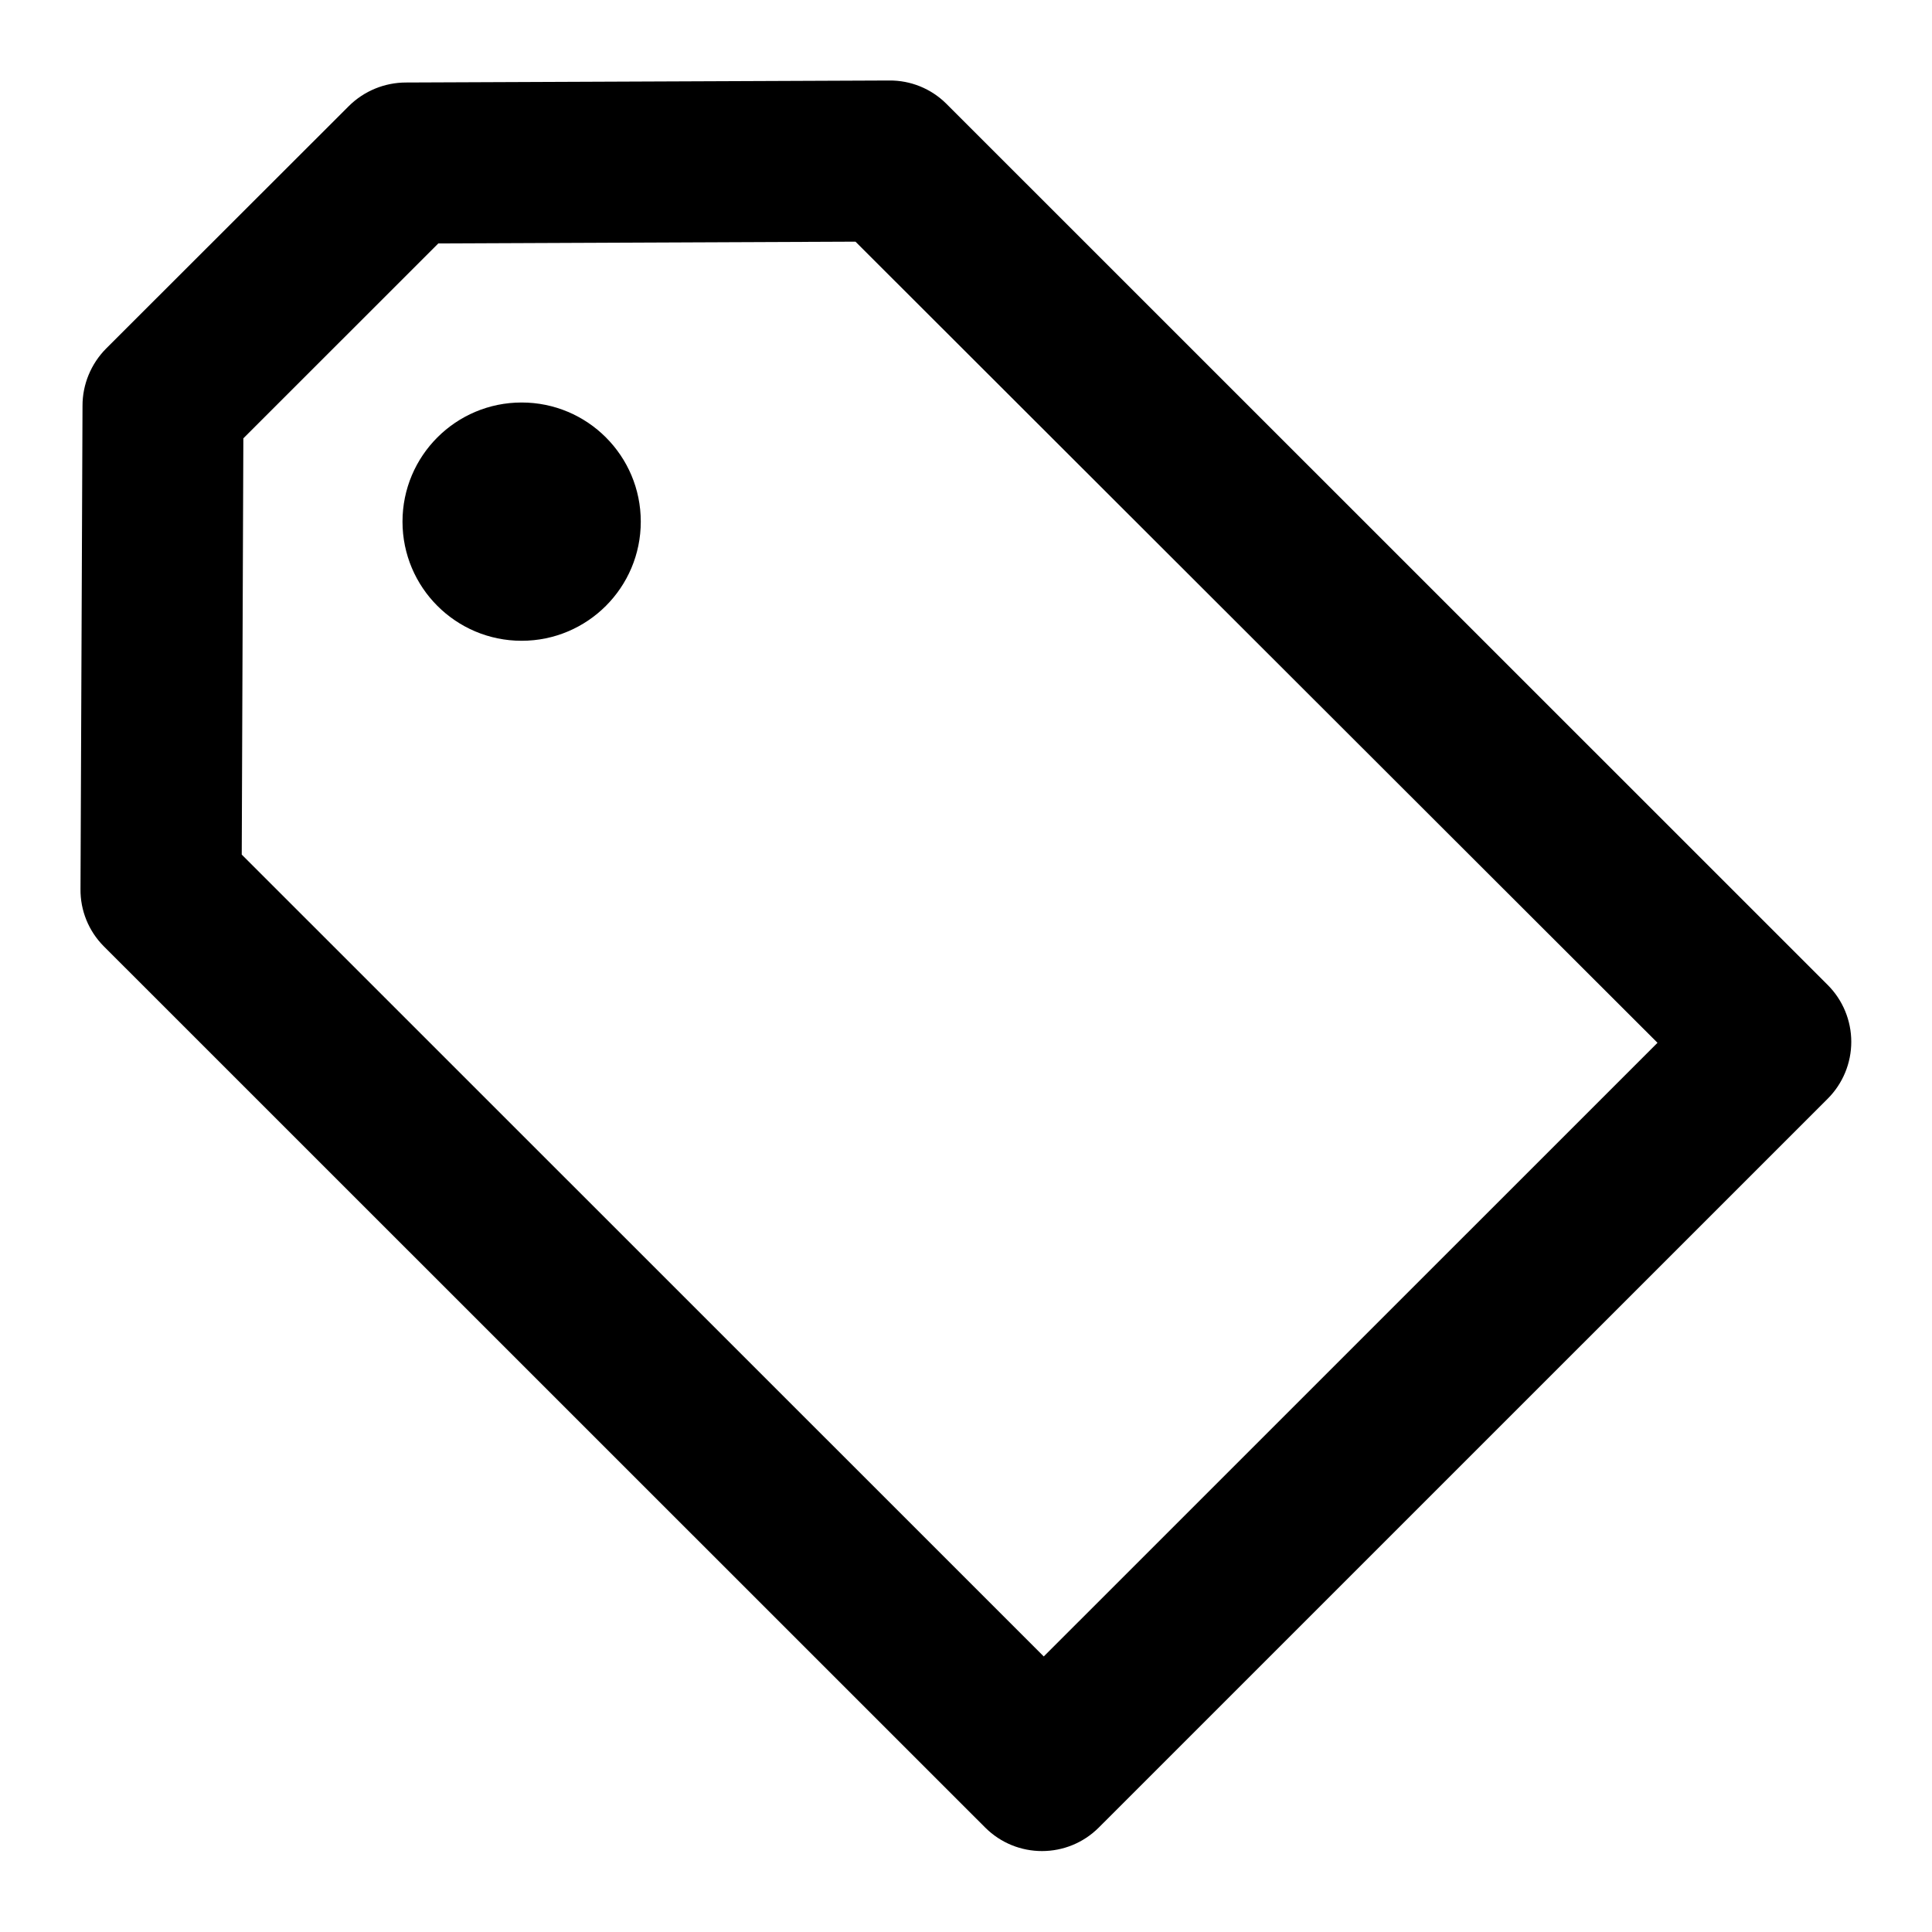
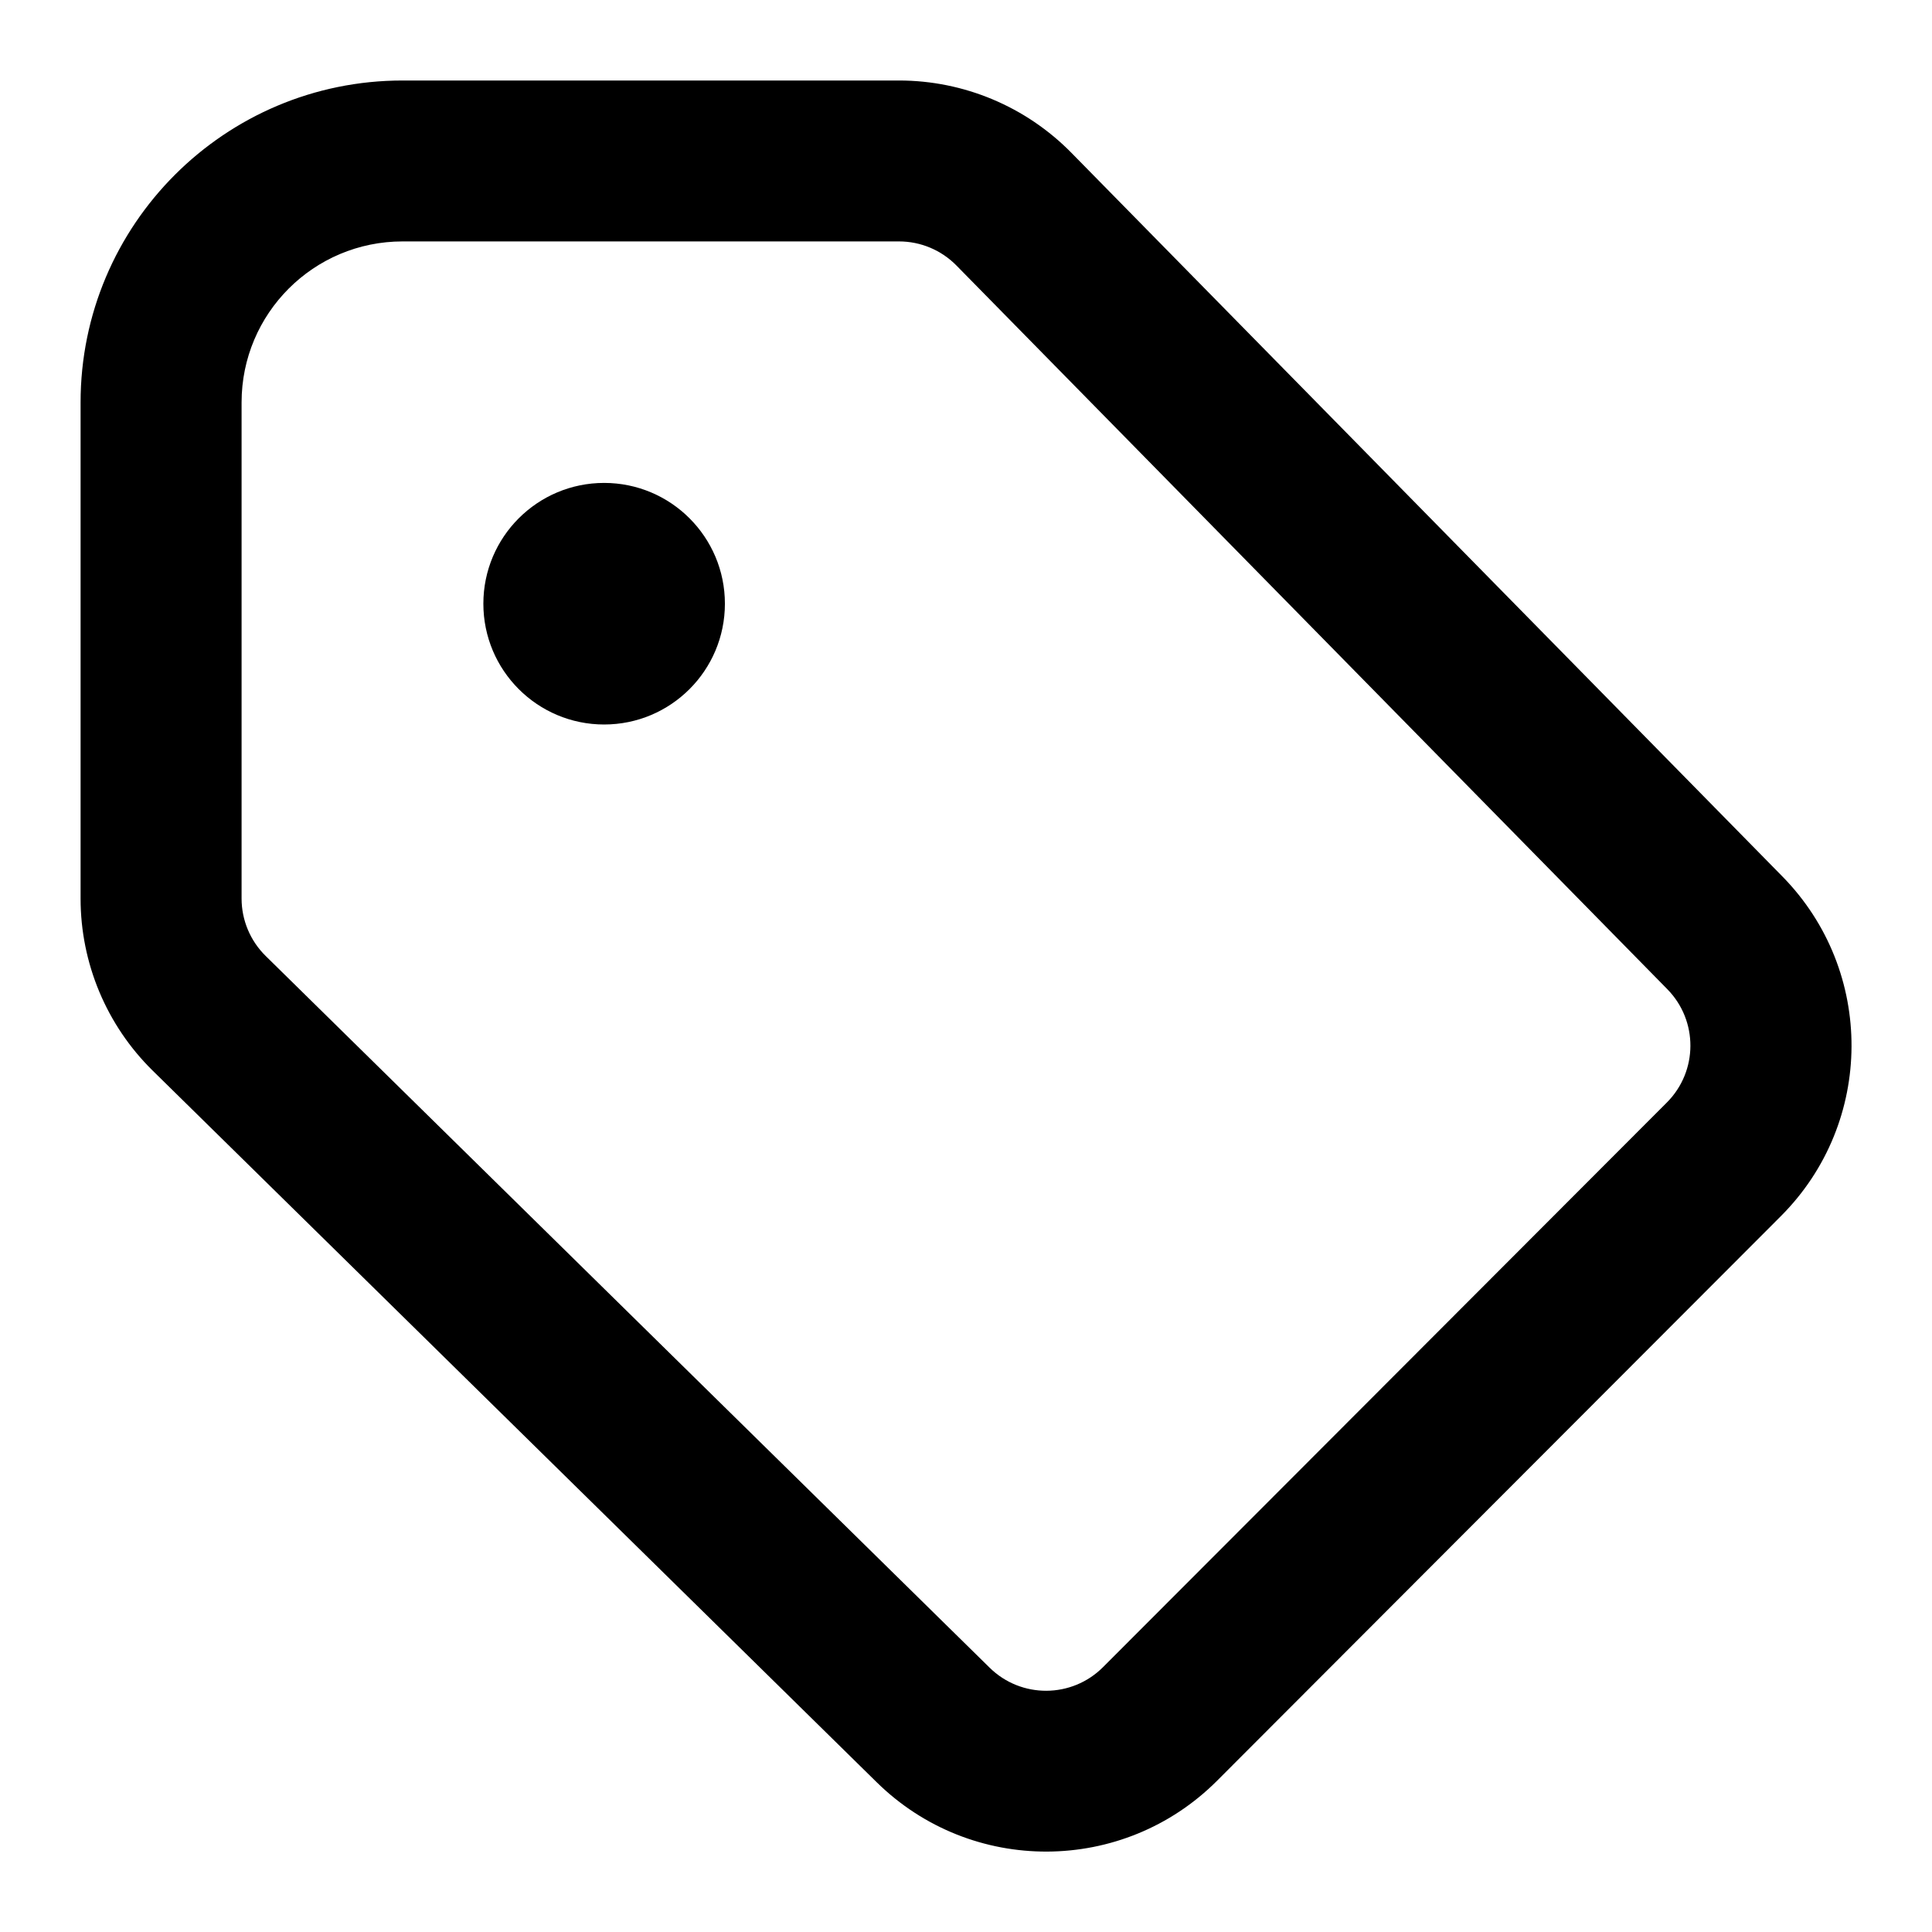
<svg xmlns="http://www.w3.org/2000/svg" viewBox="0 0 24 24">
-   <path d="M1 11.044a.992.992 0 0 0 .287.709l10.952 10.95a.998.998 0 0 0 1.412-.002l9.053-9.052a.999.999 0 0 0 0-1.414L11.754 1.287A.992.992 0 0 0 11.047 1l-6.003.025c-.266 0-.522.105-.711.293L1.318 4.33c-.188.19-.294.446-.293.712l-.025 6Zm4.445-8.02 5.182-.022 9.963 9.952-7.624 7.623-9.963-9.961.02-5.171 2.422-2.421ZM7.96 6.48a1.48 1.48 0 1 1-2.96 0 1.48 1.48 0 0 1 2.96 0Z" />
+   <path fill-rule="evenodd" clip-rule="evenodd" d="M3.001 4.999a2 2 0 0 1 2-2h6.167a1 1 0 0 1 .714.3l8.831 8.99a1 1 0 0 1-.006 1.406l-7.004 7.014a1 1 0 0 1-1.41.007L3.3 11.875a1 1 0 0 1-.299-.713V5Zm2-3.999a4 4 0 0 0-4 3.999v6.163c0 .804.323 1.575.896 2.138l8.994 8.84a3.002 3.002 0 0 0 4.228-.019l7.004-7.014a2.998 2.998 0 0 0 .018-4.22l-8.832-8.989A3.002 3.002 0 0 0 11.17 1H5.001Zm2.503 8a1.5 1.5 0 1 0 .001-3.001 1.5 1.5 0 0 0 0 3.001Z" />
</svg>
